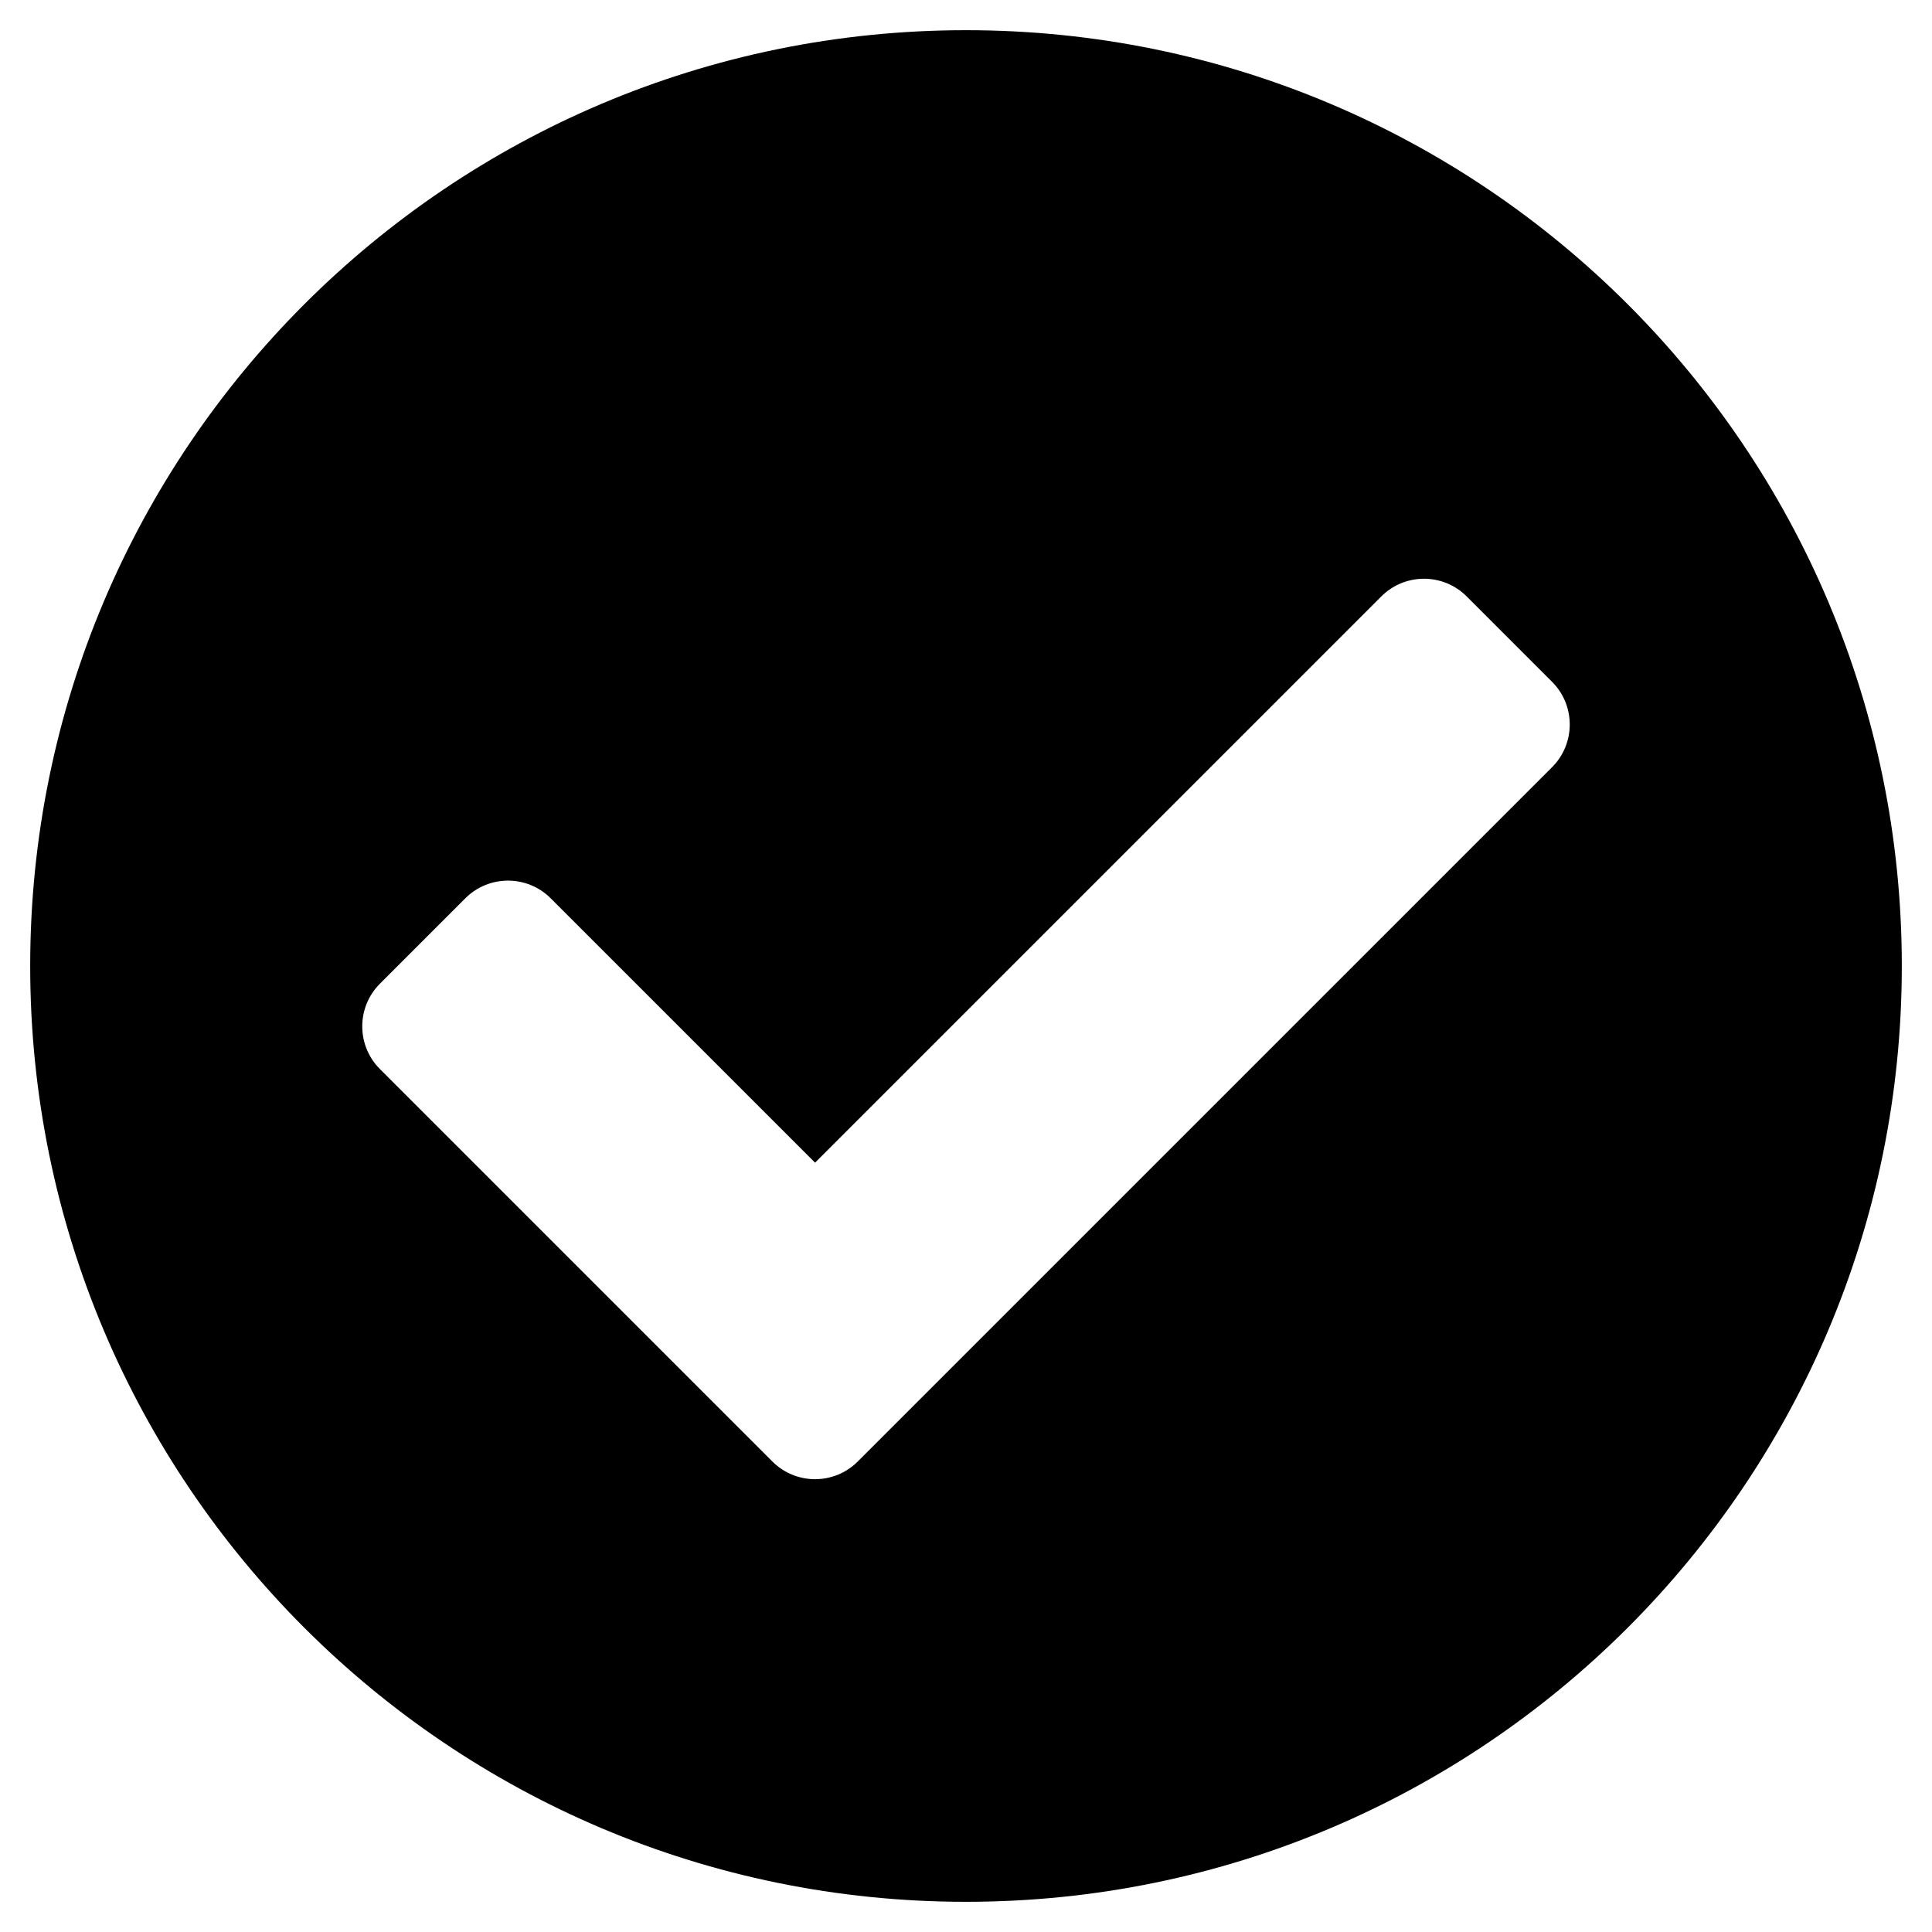
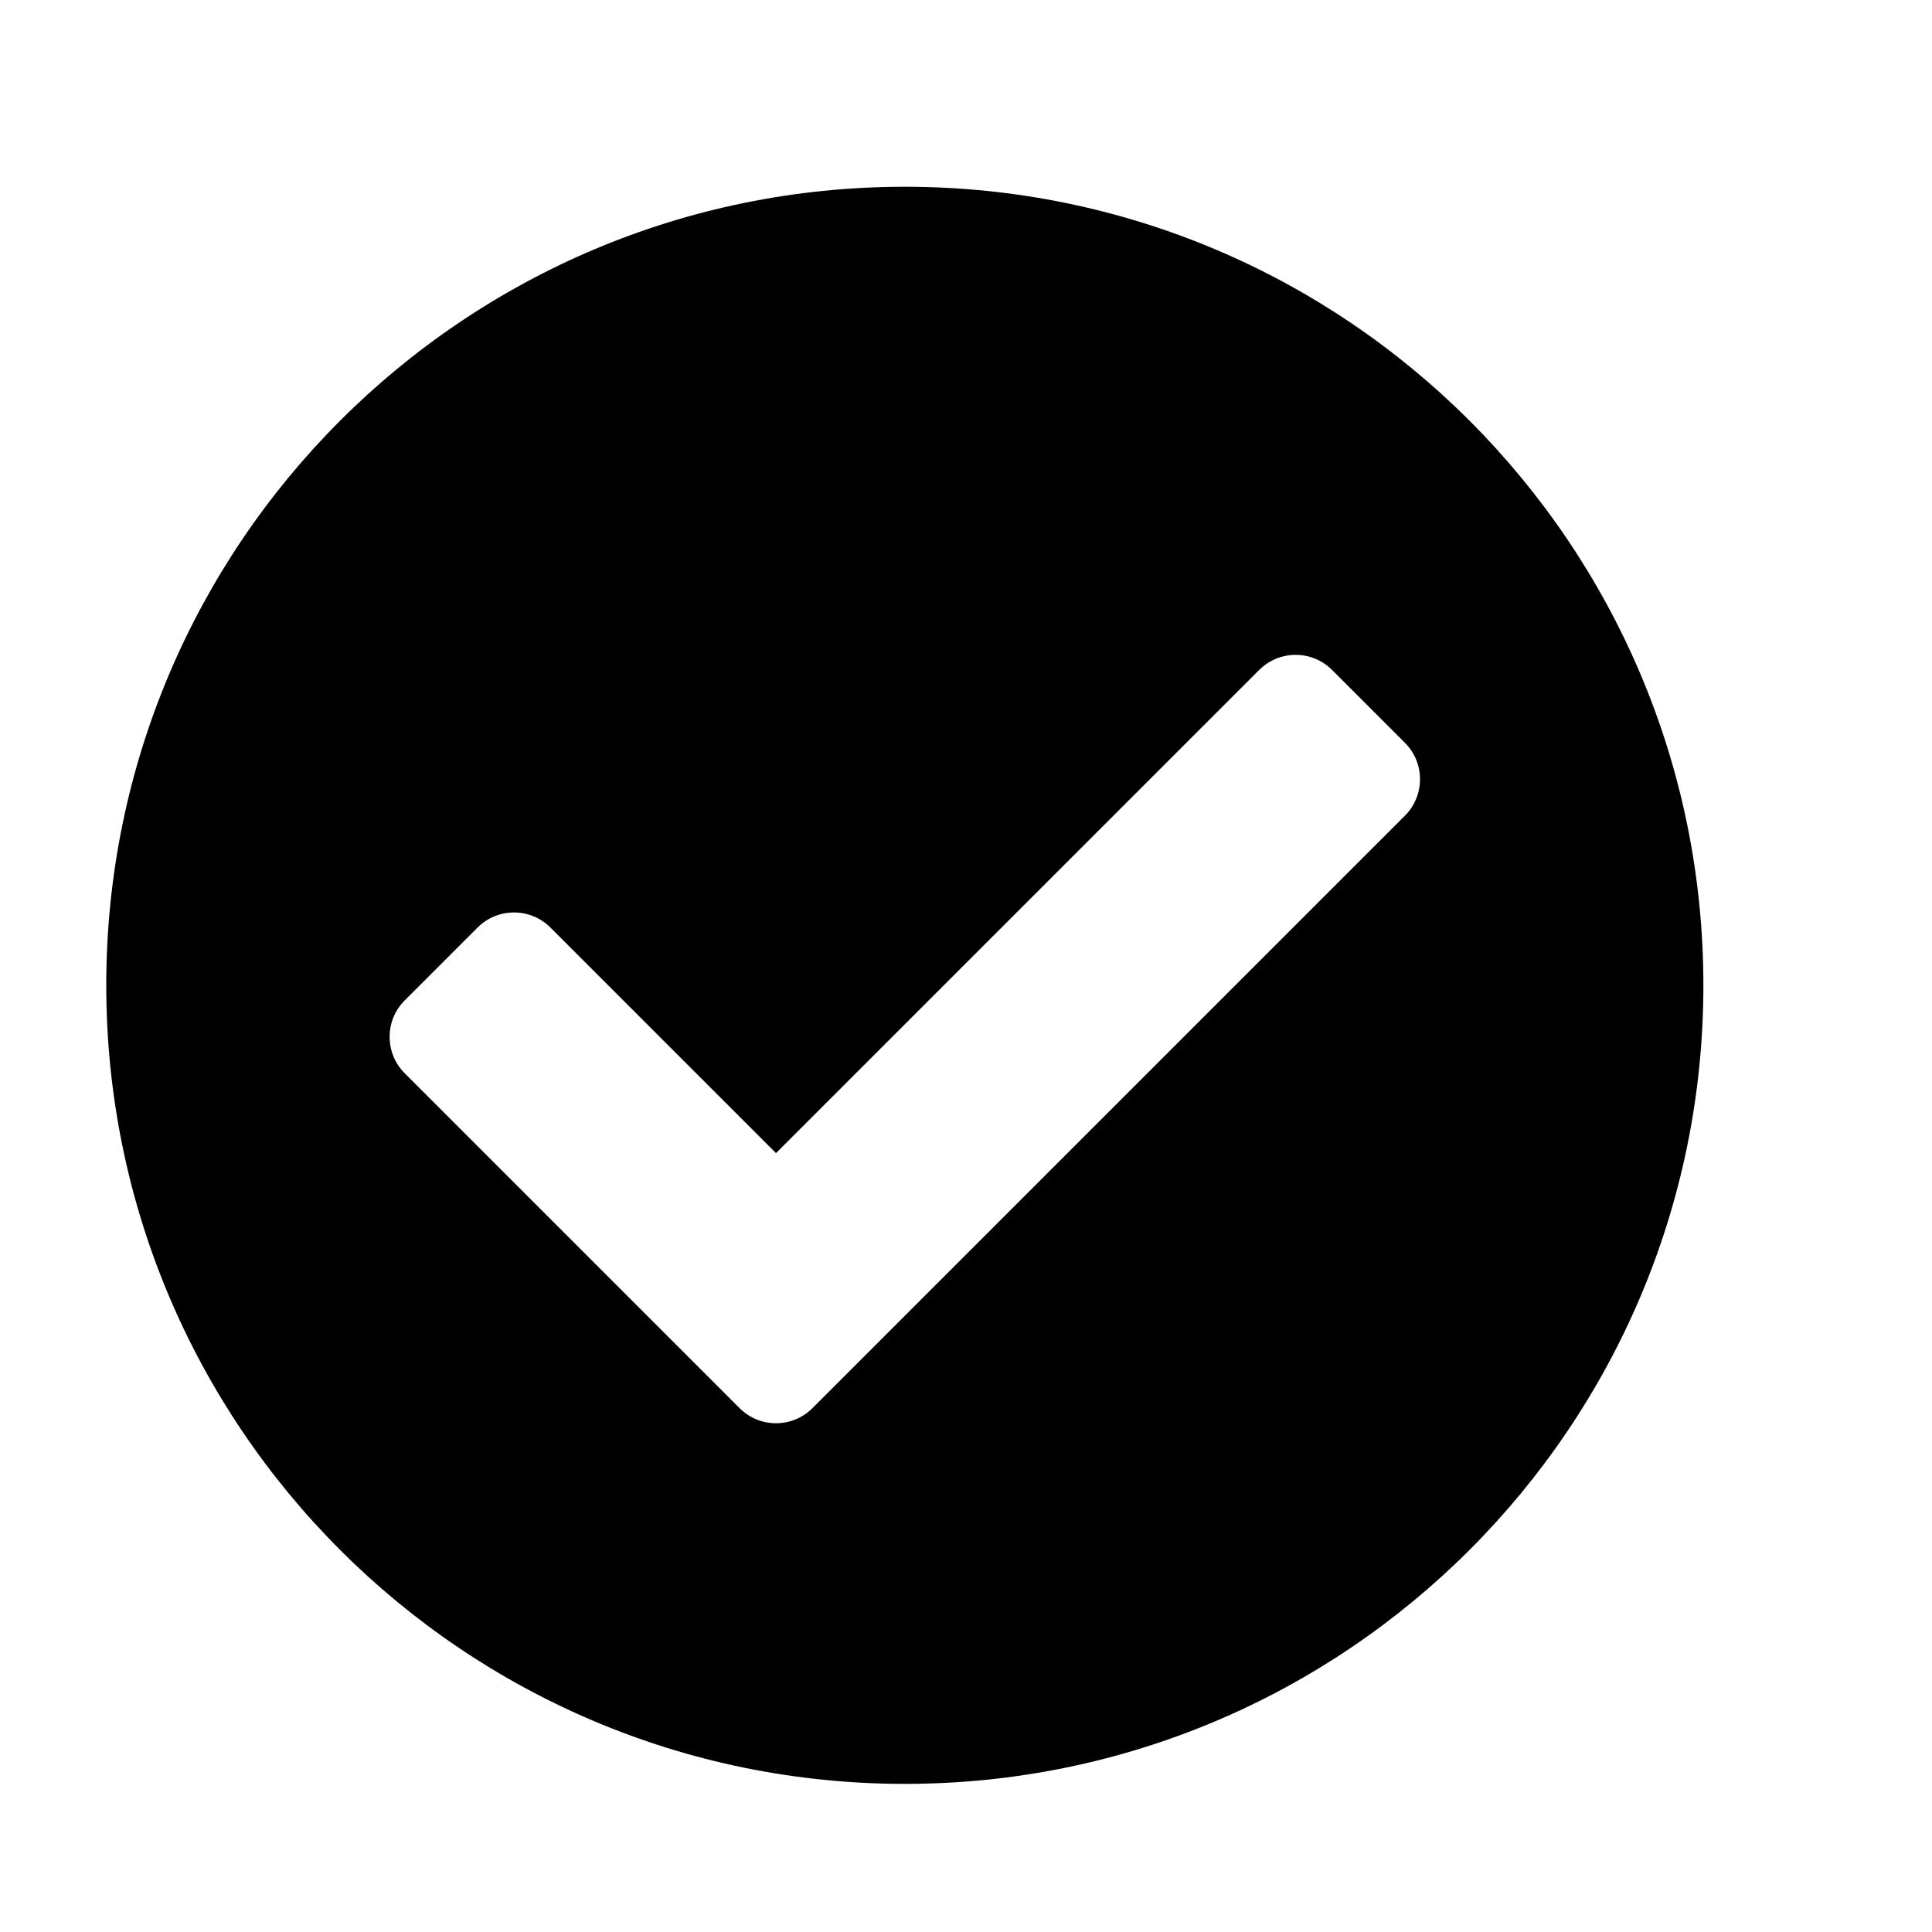
- <svg xmlns="http://www.w3.org/2000/svg" aria-hidden="true" focusable="false" data-prefix="fas" data-icon="check-circle" class="svg-inline--fa fa-check-circle fa-w-16" role="img" viewBox="0 0 512 512">
-   <path fill="currentColor" d="M504 256c0 136.967-111.033 248-248 248S8 392.967 8 256 119.033 8 256 8s248 111.033 248 248zM227.314 387.314l184-184c6.248-6.248 6.248-16.379 0-22.627l-22.627-22.627c-6.248-6.249-16.379-6.249-22.628 0L216 308.118l-70.059-70.059c-6.248-6.248-16.379-6.248-22.628 0l-22.627 22.627c-6.248 6.248-6.248 16.379 0 22.627l104 104c6.249 6.249 16.379 6.249 22.628.001z" />
+ <svg xmlns="http://www.w3.org/2000/svg" aria-hidden="true" focusable="false" data-prefix="fas" data-icon="check-circle" role="img" viewBox="-25 -50 600 600" width="2.5em" height="2.5em">
+   <path fill="currentColor" d="M504 256c0 136.967-111.033 248-248 248S8 392.967 8 256 119.033 8 256 8s248 111.033 248 248zM227.314 387.314l184-184c6.248-6.248 6.248-16.379 0-22.627l-22.627-22.627c-6.248-6.249-16.379-6.249-22.628 0L216 308.118l-70.059-70.059c-6.248-6.248-16.379-6.248-22.628 0l-22.627 22.627c-6.248 6.248-6.248 16.379 0 22.627l104 104c6.249 6.249 16.379 6.249 22.628.001z">
+ </path>
</svg>
